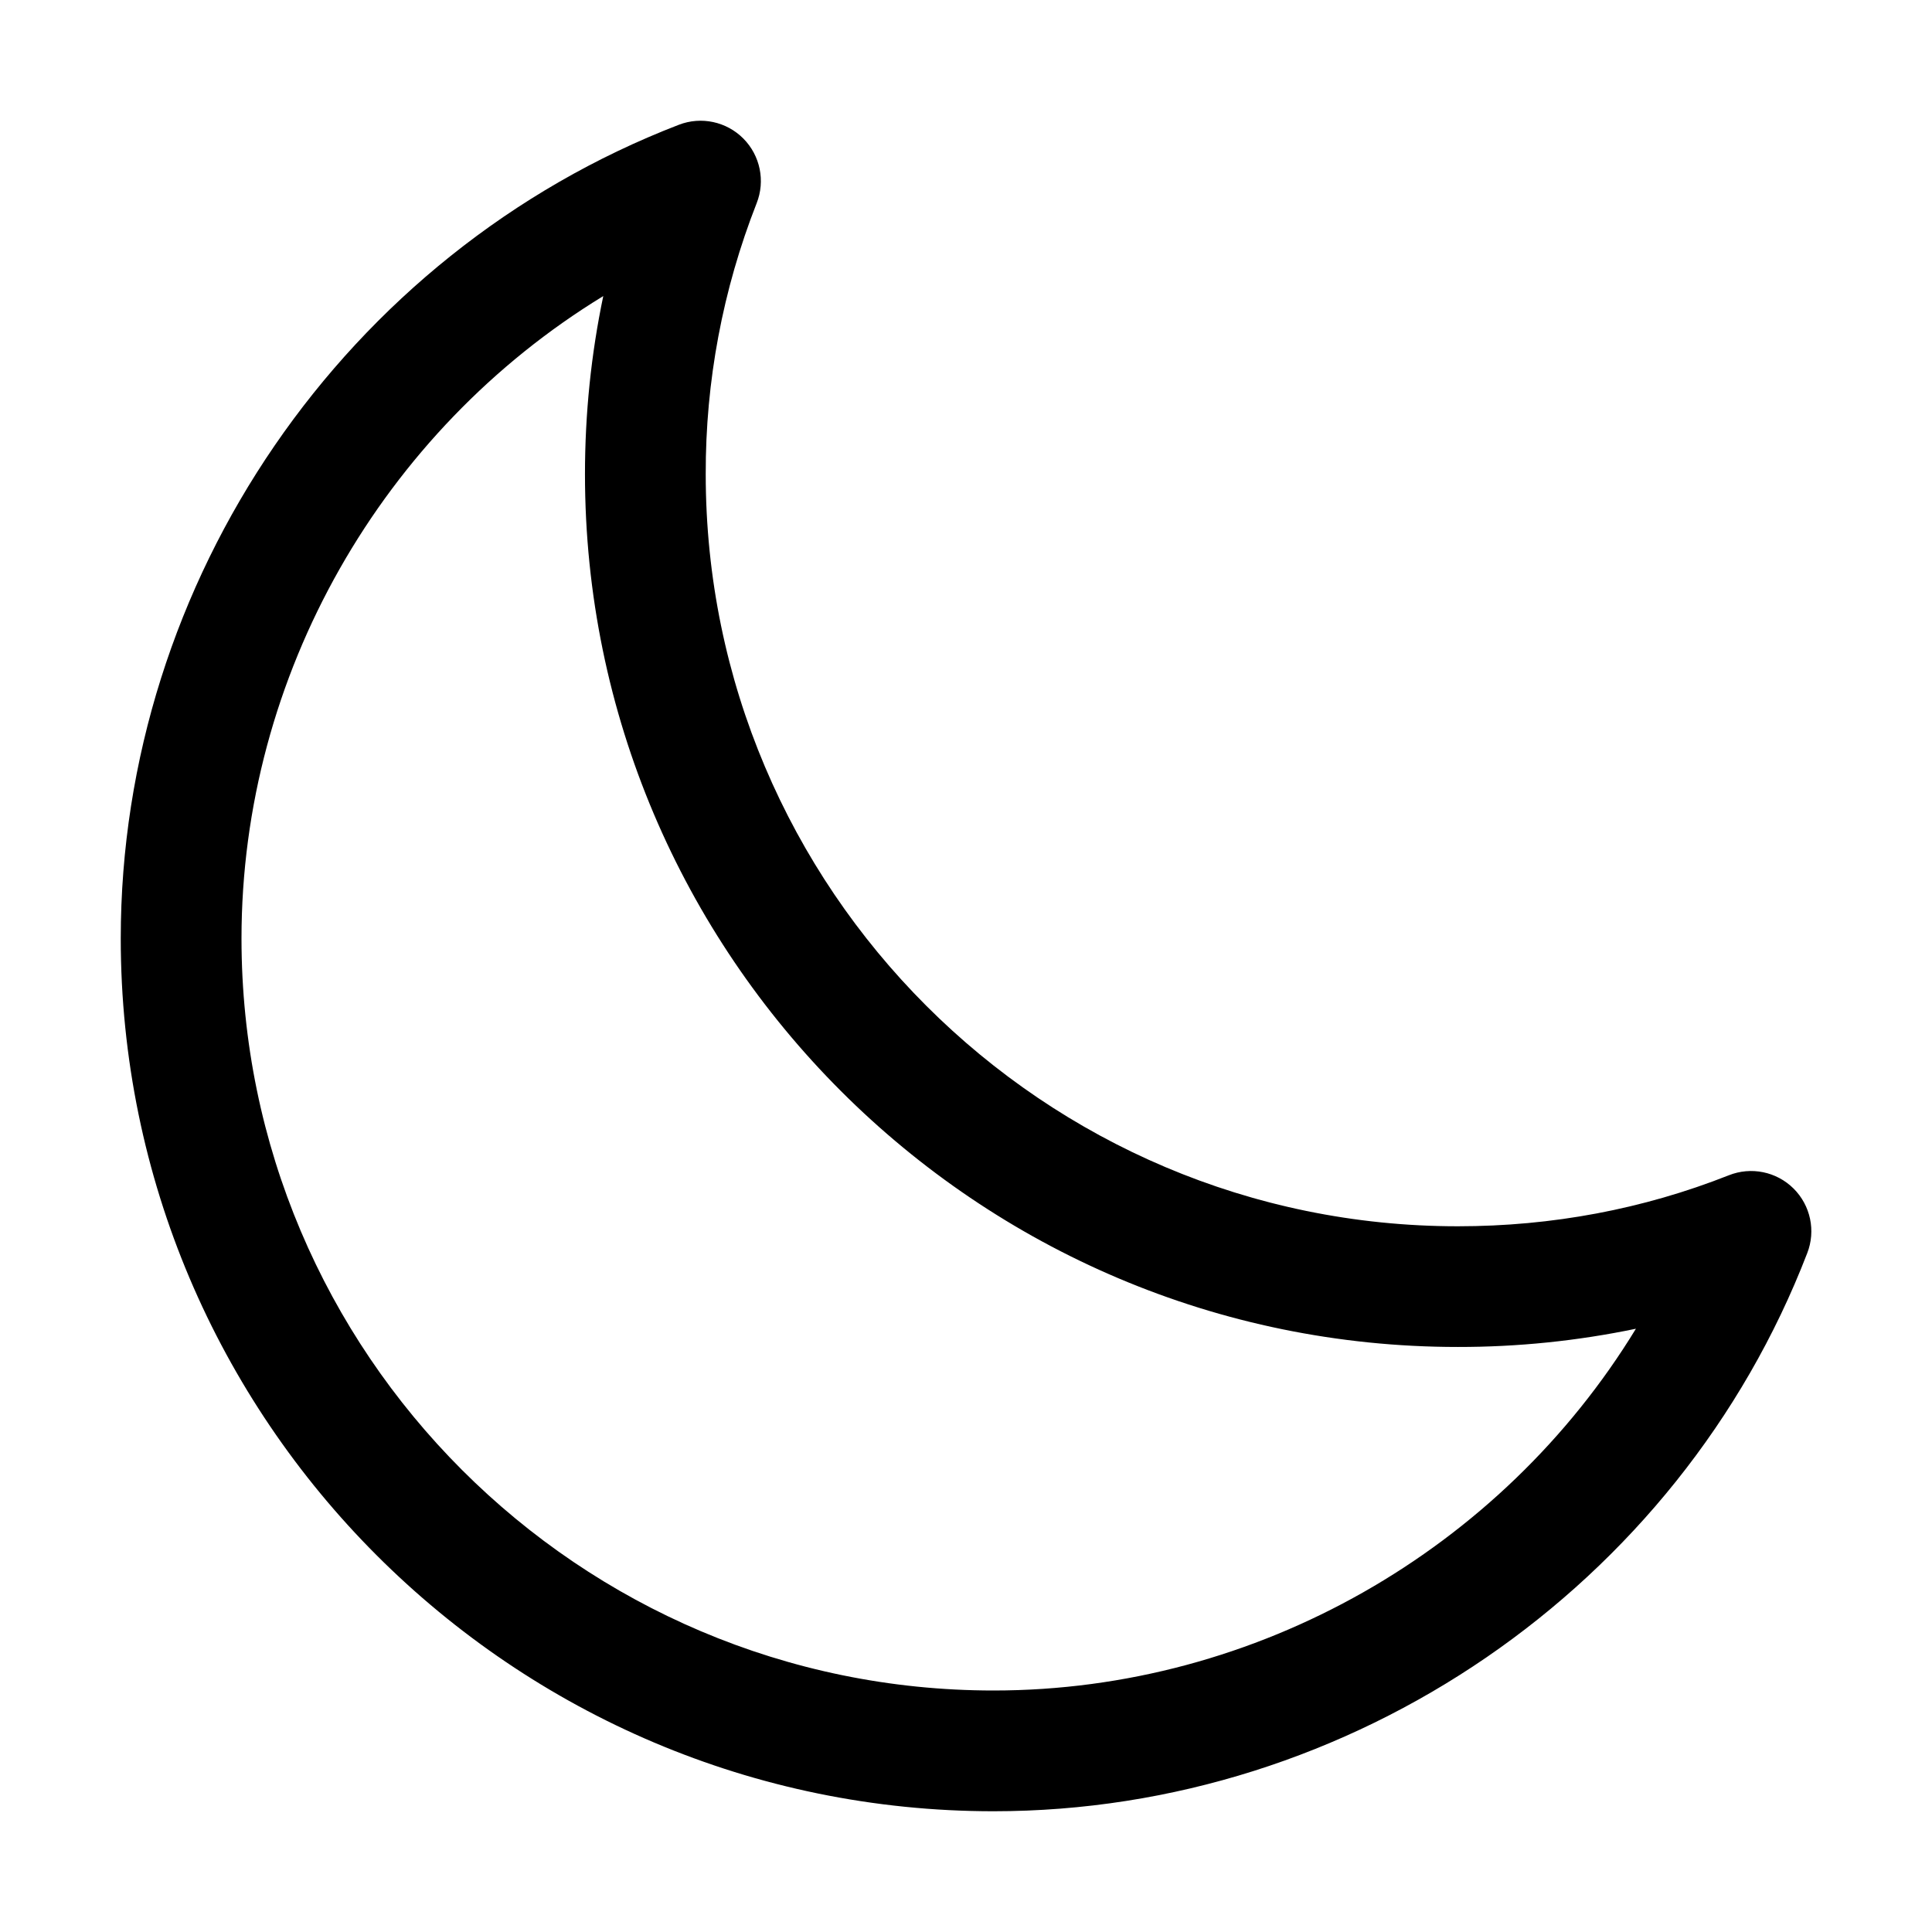
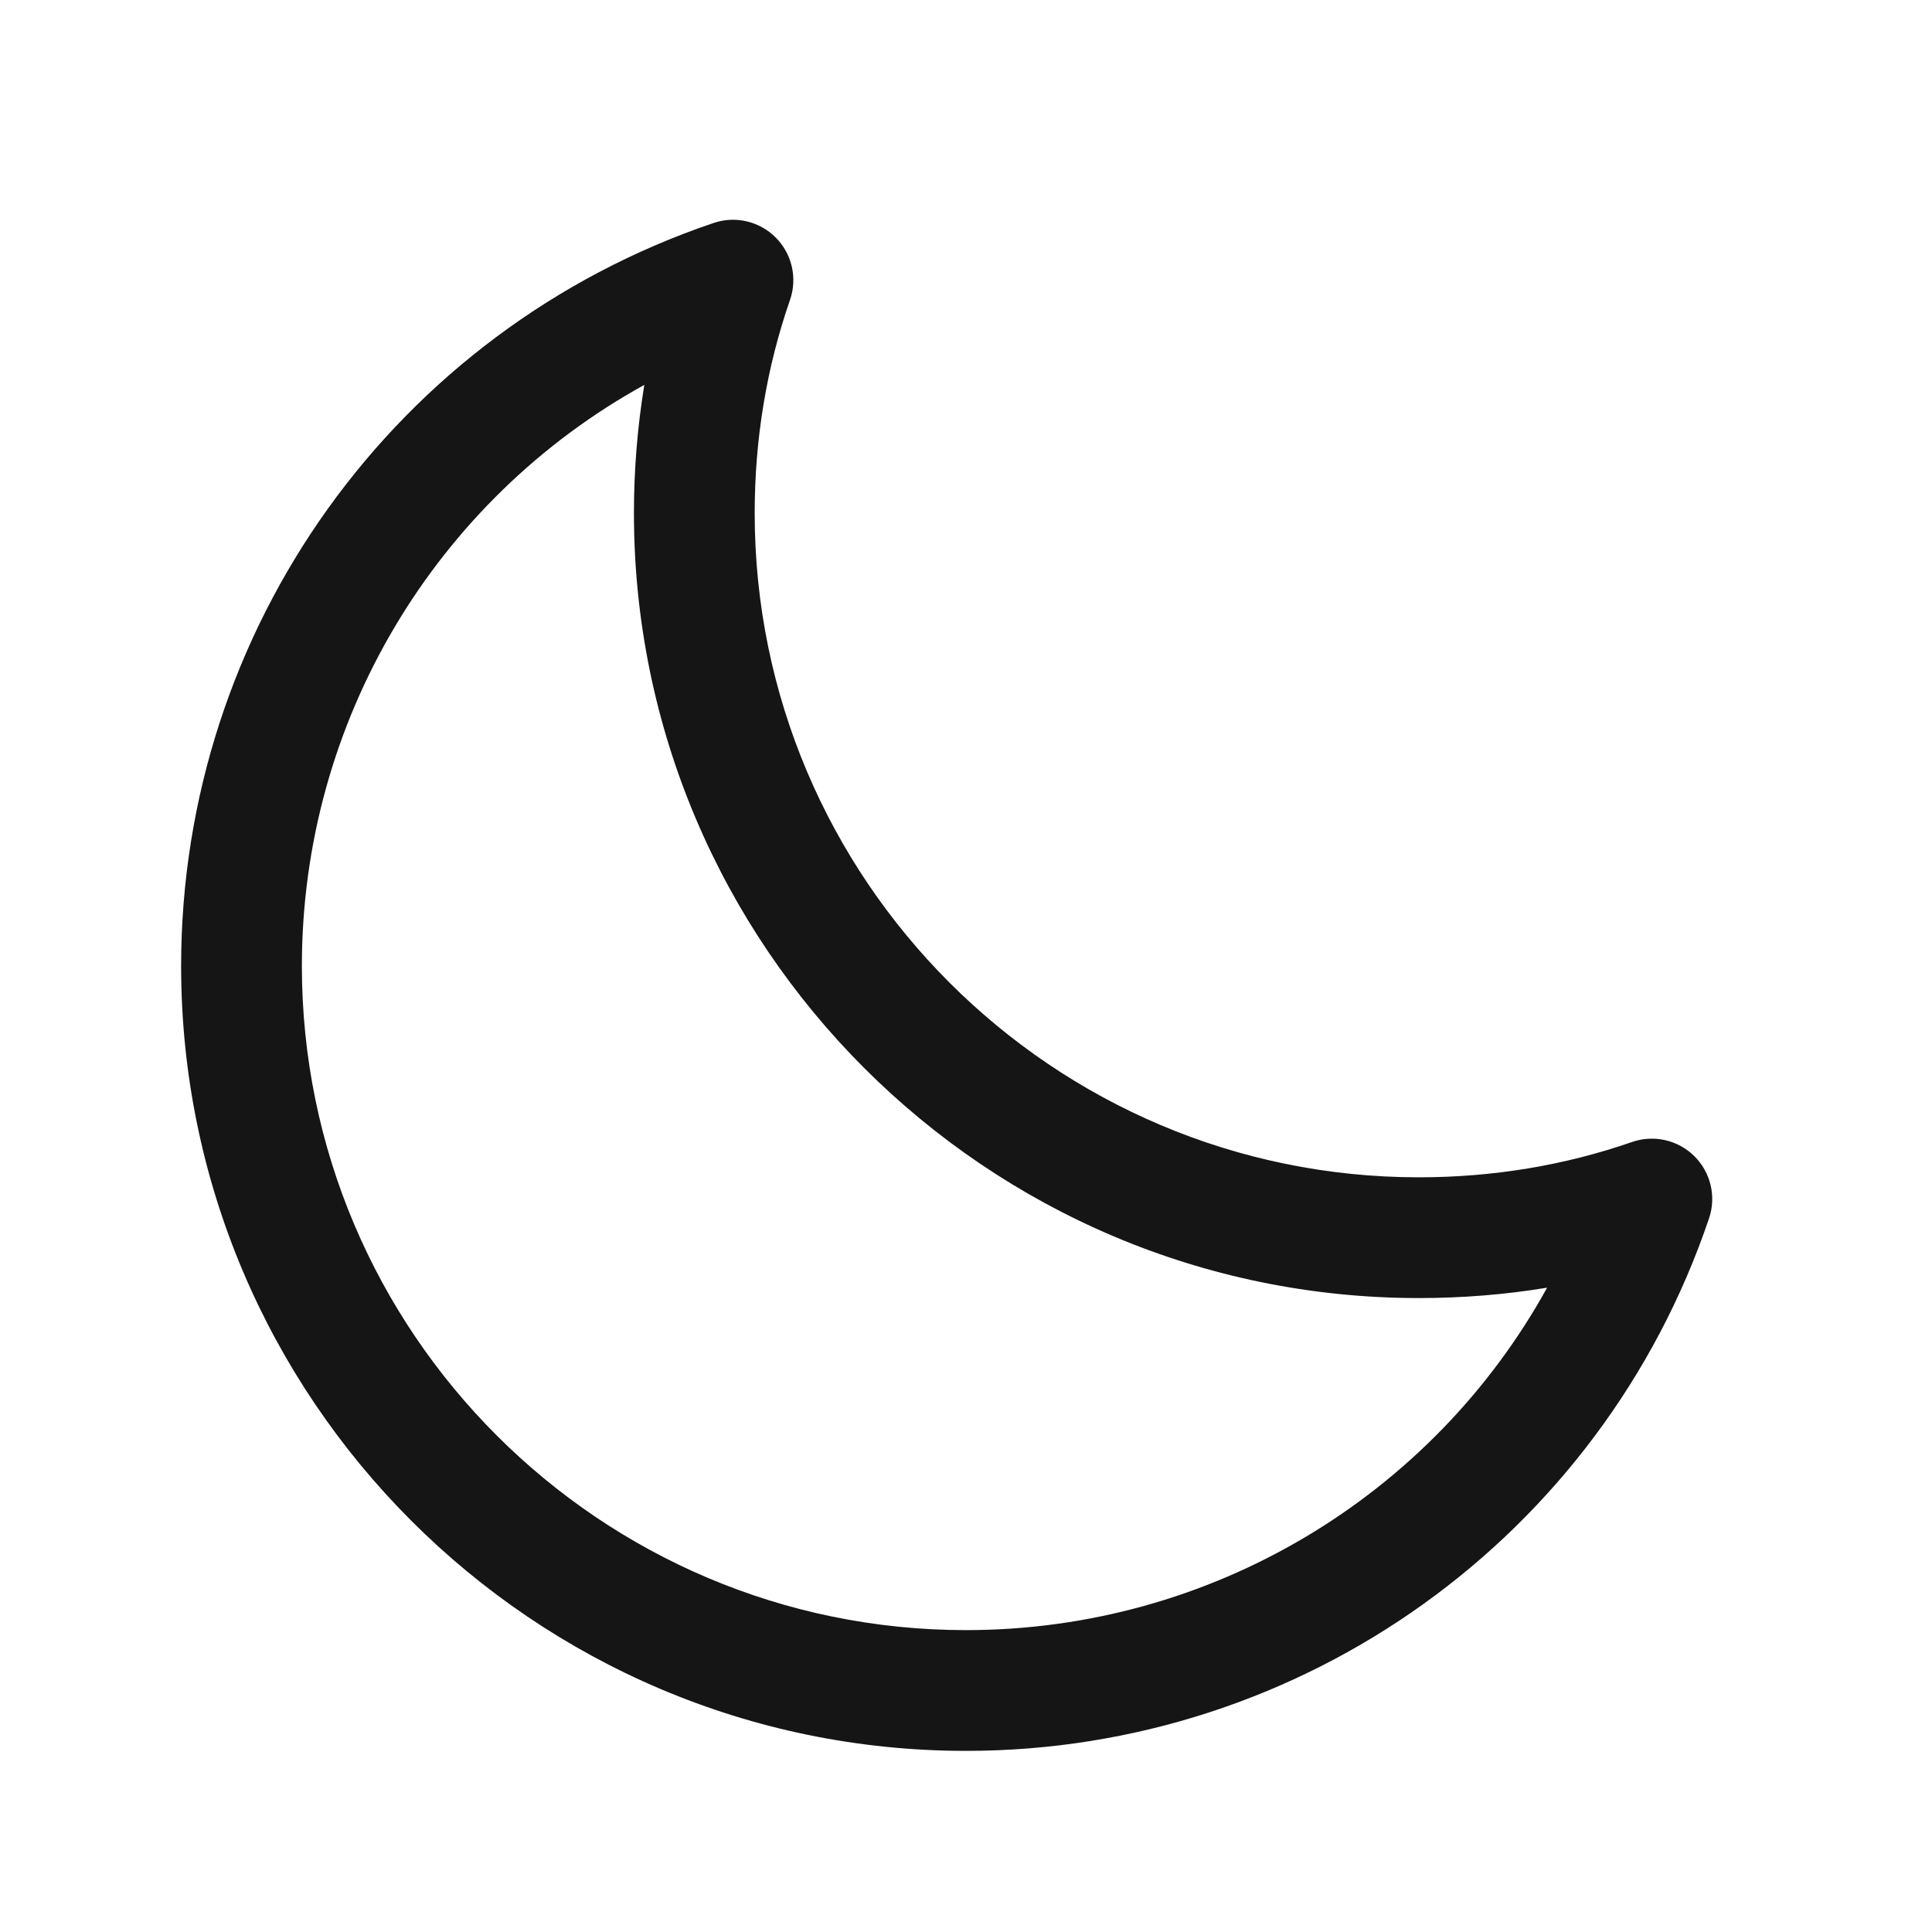
- <svg xmlns="http://www.w3.org/2000/svg" viewBox="0 0 32 32">
-   <path d="M16.457 30C8.485 30 2 23.515 2 15.543c0-5.93 3.715-11.345 9.243-13.476a.999.999 0 0 1 1.289 1.3 12.185 12.185 0 0 0-.843 4.487c0 6.869 5.588 12.457 12.457 12.457 1.56 0 3.07-.284 4.487-.844a.998.998 0 0 1 1.3 1.29C27.802 26.285 22.387 30 16.456 30ZM9.992 4.904C6.338 7.134 4 11.177 4 15.544 4 22.412 9.588 28 16.457 28c4.367 0 8.41-2.338 10.639-5.992a14.39 14.39 0 0 1-2.95.302c-7.971 0-14.457-6.485-14.457-14.456 0-1.003.102-1.989.303-2.95Z" />
+ <svg xmlns="http://www.w3.org/2000/svg" width="32" height="32" viewBox="0 0 32 32">
+   <defs>
+     <style>.uuid-0caf8b87-39d1-41d4-9866-fee24e1583c8{fill:none;}.uuid-3ec45c3d-6d60-45d6-8f72-d55841760cfc{fill:#151515;}</style>
+   </defs>
+   <g id="uuid-eb734a55-bf97-4b17-982a-2520c9ab761f">
+     <rect class="uuid-0caf8b87-39d1-41d4-9866-fee24e1583c8" width="32" height="32" />
+   </g>
+   <g id="uuid-f1e5b091-f8be-4651-9a6f-4f1f55180b0f">
+     <path class="uuid-3ec45c3d-6d60-45d6-8f72-d55841760cfc" d="M16,29c-7.168,0-13-5.832-13-13,0-5.577,3.544-10.522,8.82-12.307.361-.123.761-.028,1.03.243.269.271.36.671.235,1.032-.388,1.117-.585,2.305-.585,3.532,0,6.065,4.935,11,11,11,1.226,0,2.414-.197,3.532-.585.36-.125.761-.034,1.032.235.271.269.366.669.243,1.03-1.785,5.275-6.73,8.82-12.307,8.82ZM10.672,6.375c-3.457,1.907-5.672,5.568-5.672,9.625,0,6.065,4.935,11,11,11,4.056,0,7.718-2.216,9.625-5.672-.695.115-1.405.172-2.125.172-7.168,0-13-5.832-13-13,0-.72.058-1.43.172-2.125Z" />
+   </g>
</svg>
